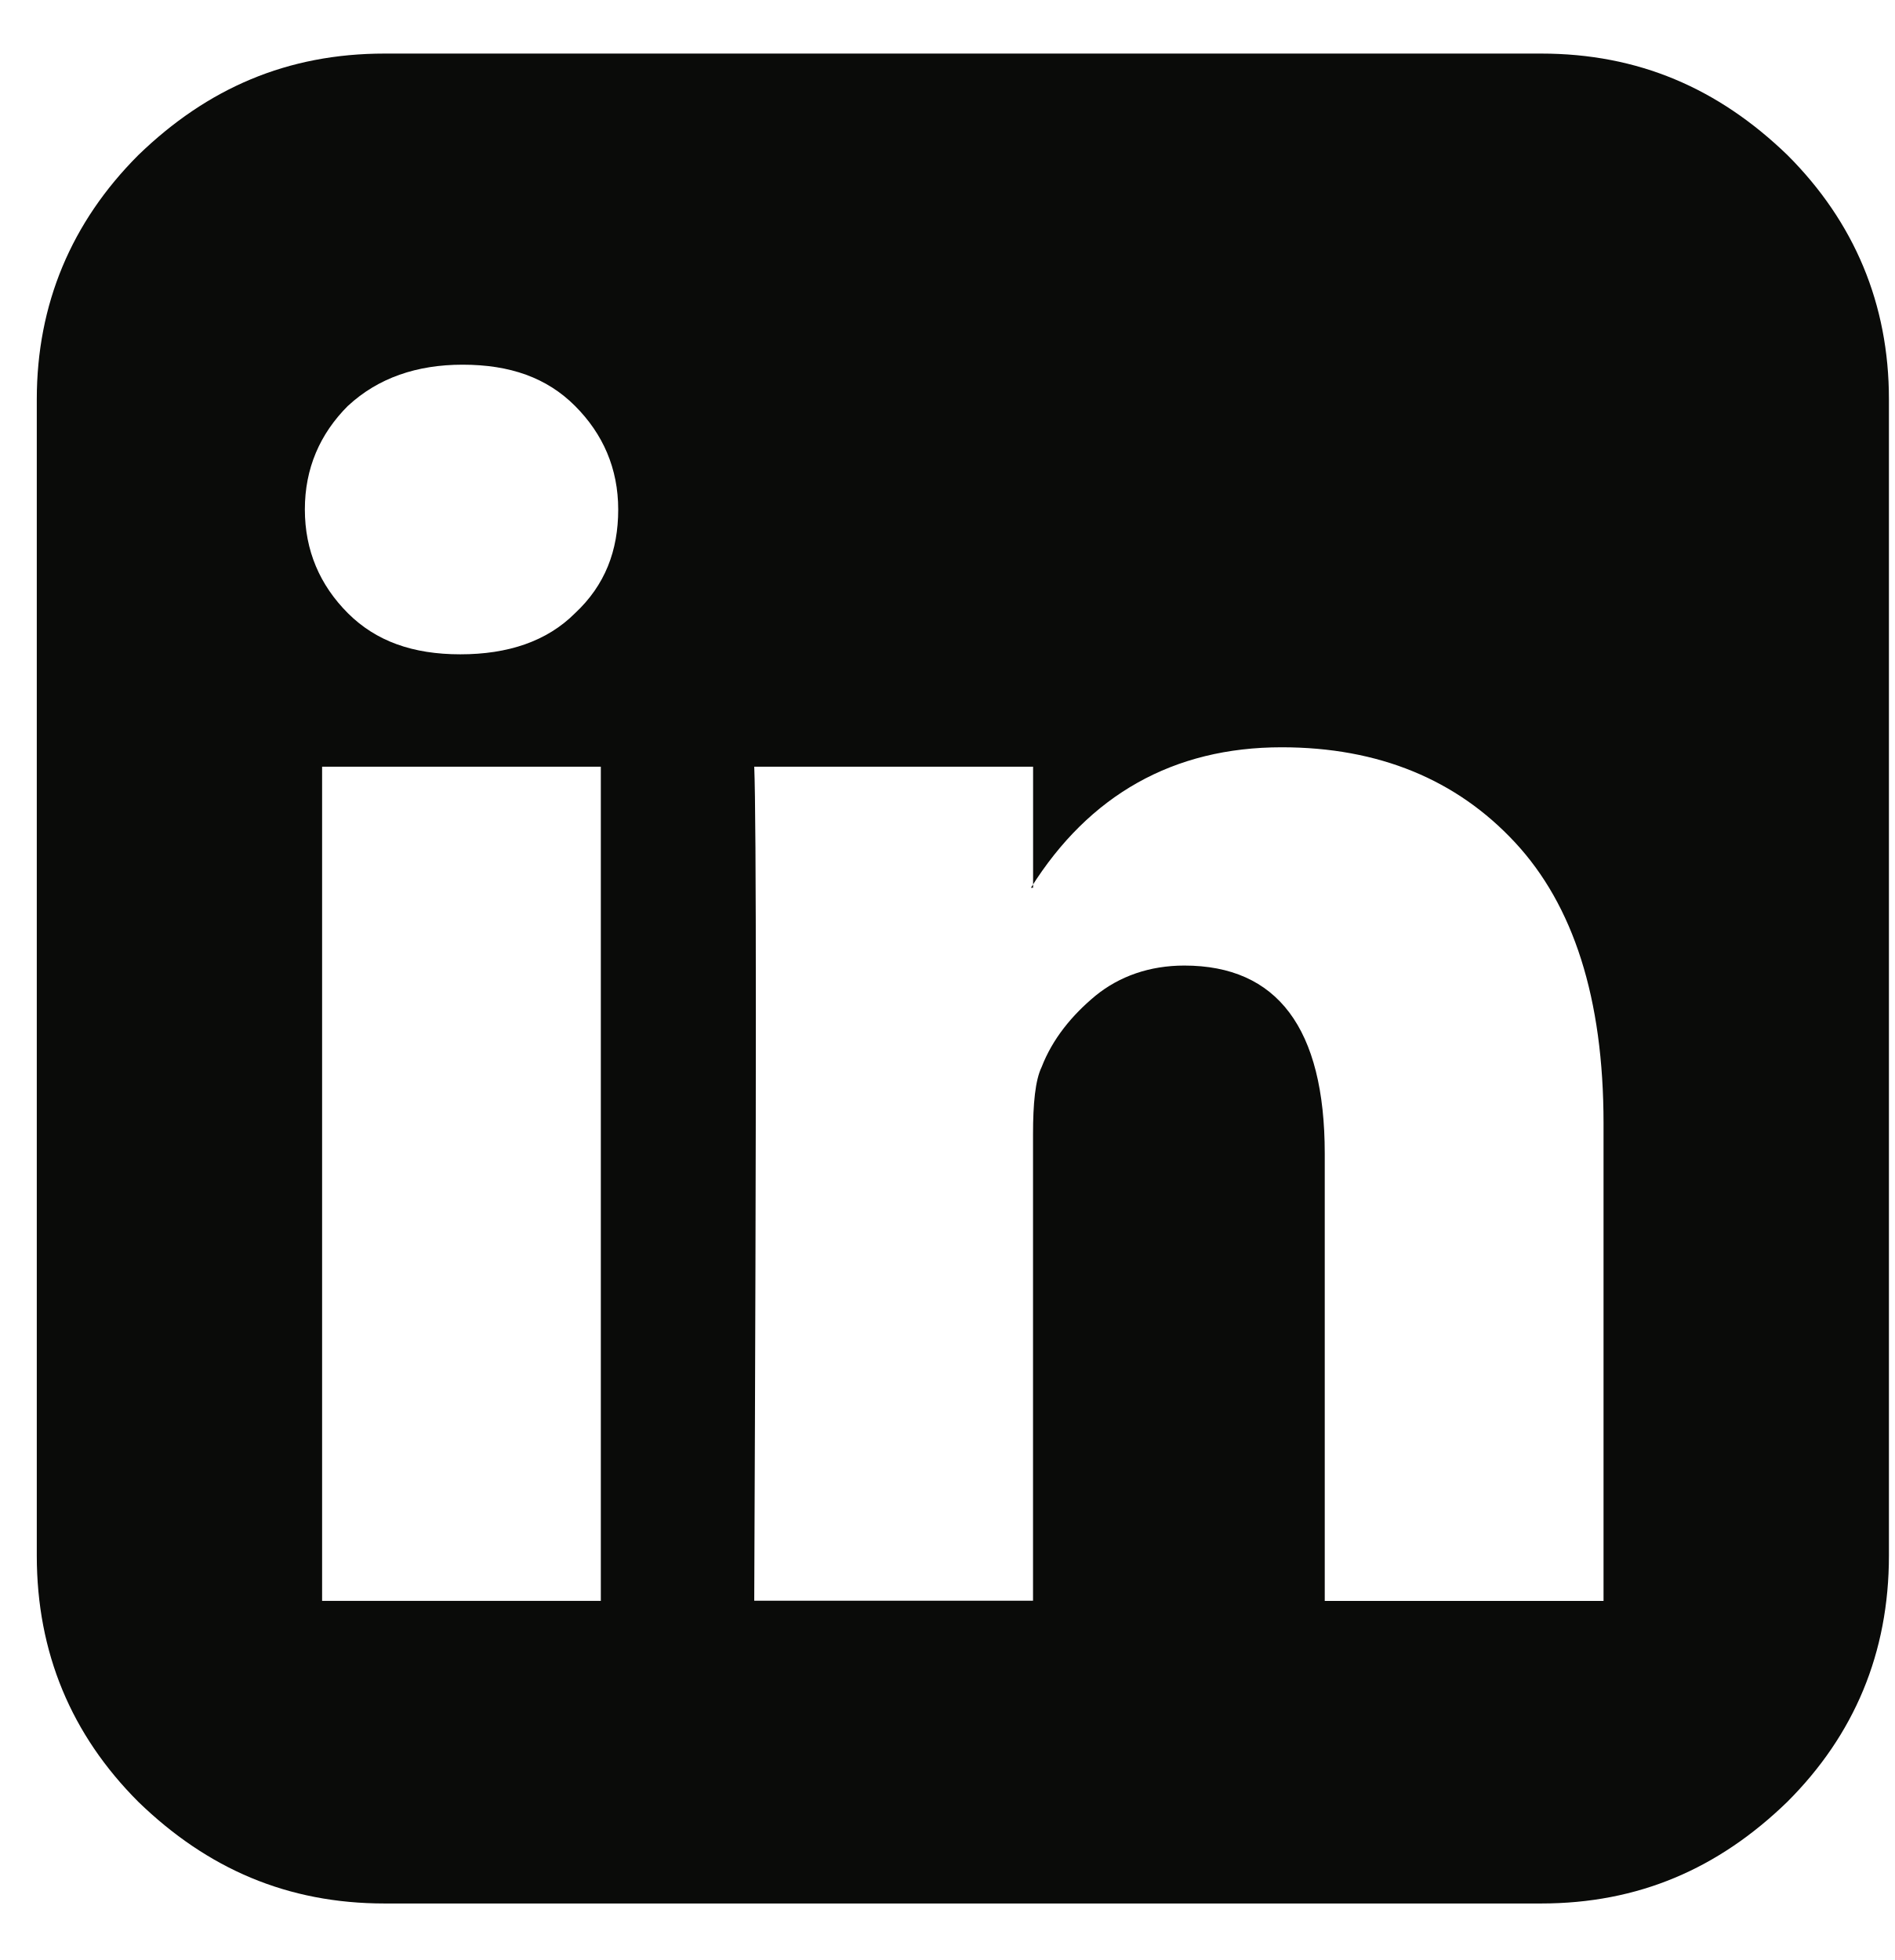
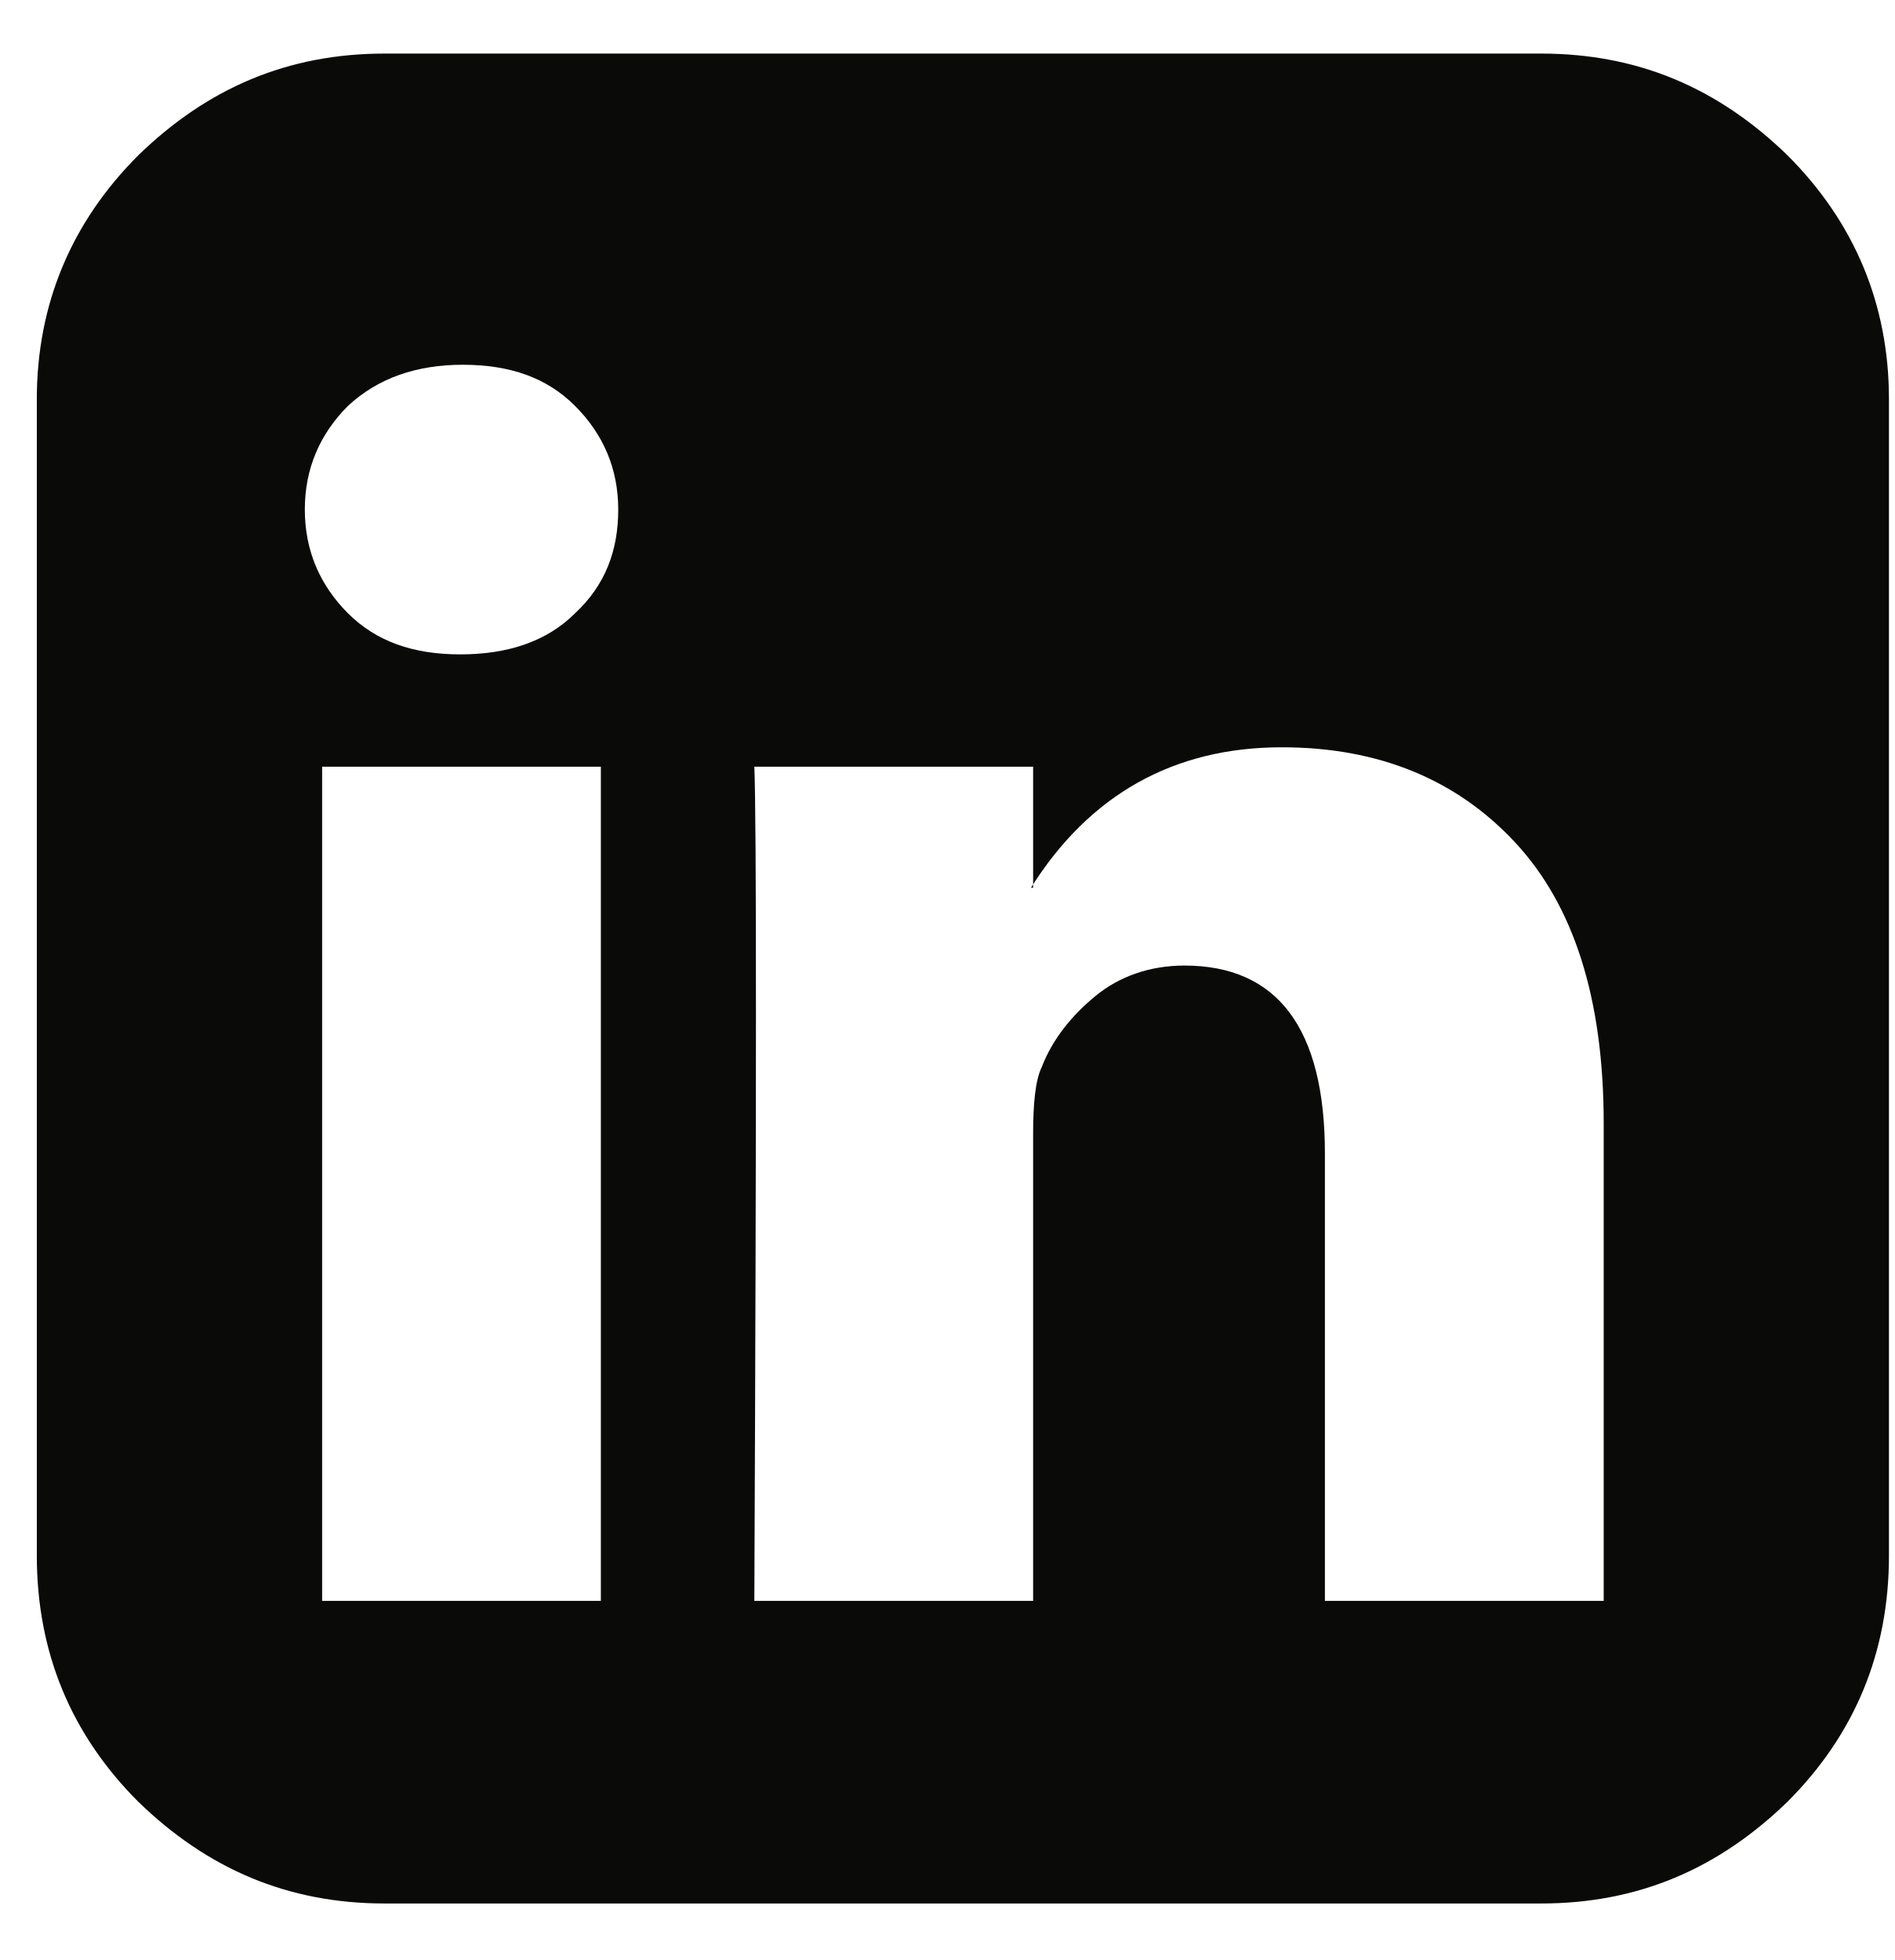
- <svg xmlns="http://www.w3.org/2000/svg" width="29" height="30" viewBox="0 0 29 30">
-   <path d="M2.118 27.58c1.058 1.025 2.283 1.555 3.77 1.555h17.697c1.49 0 2.713-.53 3.77-1.555 1.027-1.025 1.556-2.282 1.556-3.77V6.11c0-1.455-.528-2.712-1.554-3.737C26.298 1.35 25.074.82 23.586.82H5.888c-1.49 0-2.714.53-3.772 1.555C1.092 3.4.563 4.657.563 6.112V23.81c0 1.488.53 2.745 1.555 3.77zM5.326 6.212c.463-.43 1.058-.63 1.754-.63.728 0 1.29.2 1.72.63.43.43.662.96.662 1.587 0 .628-.2 1.157-.662 1.588-.43.43-1.026.628-1.754.628s-1.29-.2-1.72-.628c-.43-.43-.66-.96-.66-1.59 0-.627.23-1.156.66-1.586zm-.396 5.523h4.266v12.768H4.93V11.735zm6.615 0h4.267v1.853h-.033c.892-1.422 2.182-2.15 3.837-2.15 1.488 0 2.68.496 3.572 1.456.892.96 1.355 2.38 1.355 4.3v7.31h-4.267v-6.847c0-1.92-.728-2.878-2.15-2.878-.53 0-.993.164-1.357.46-.363.3-.66.663-.826 1.093-.098.2-.132.563-.132 1.026v7.143h-4.267c.033-7.707.033-11.973 0-12.768z" fill="#0A0B09" fill-rule="evenodd" />
+ <svg xmlns="http://www.w3.org/2000/svg" width="29px" height="30px" viewBox="0 0 29 30" version="1.1">
+   <defs />
+   <g id="Templates" stroke="none" stroke-width="1" fill="none" fill-rule="evenodd">
+     <g id="Landing" transform="translate(-952, -29)" fill="#0A0B09">
+       <g id="icon-linkedin" transform="translate(952.7555, 29.5)">
+         <path d="M1.363,27.08 C2.421,28.105 3.646,28.635 5.134,28.635 L22.83,28.635 C24.319,28.635 25.543,28.105 26.601,27.08 C27.627,26.055 28.156,24.798 28.156,23.309 L28.156,5.612 C28.156,4.157 27.627,2.9 26.601,1.875 C25.543,0.849 24.319,0.32 22.83,0.32 L5.134,0.32 C3.646,0.32 2.421,0.849 1.363,1.875 C0.337,2.9 -0.192,4.157 -0.192,5.612 L-0.192,23.309 C-0.192,24.798 0.337,26.055 1.363,27.08 L1.363,27.08 Z M4.571,5.712 C5.034,5.282 5.629,5.083 6.325,5.083 C7.053,5.083 7.615,5.282 8.045,5.712 C8.475,6.142 8.707,6.671 8.707,7.299 C8.707,7.928 8.508,8.457 8.045,8.888 C7.615,9.317 7.019,9.516 6.291,9.516 C5.563,9.516 5.002,9.317 4.571,8.888 C4.141,8.457 3.91,7.928 3.91,7.299 C3.91,6.671 4.141,6.142 4.571,5.712 L4.571,5.712 Z M4.175,11.235 L8.441,11.235 L8.441,24.003 L4.175,24.003 L4.175,11.235 Z M10.79,11.235 L15.057,11.235 L15.057,13.088 L15.024,13.088 C15.917,11.666 17.207,10.938 18.862,10.938 C20.35,10.938 21.541,11.434 22.434,12.394 C23.327,13.353 23.79,14.775 23.79,16.694 L23.79,24.003 L19.523,24.003 L19.523,17.157 C19.523,15.238 18.795,14.279 17.373,14.279 C16.844,14.279 16.38,14.444 16.016,14.741 C15.652,15.039 15.354,15.403 15.189,15.833 C15.091,16.032 15.057,16.396 15.057,16.859 L15.057,24.003 L10.79,24.003 C10.823,16.296 10.823,12.03 10.79,11.235 L10.79,11.235 Z" id="Fill-66" />
+       </g>
+     </g>
+   </g>
</svg>
